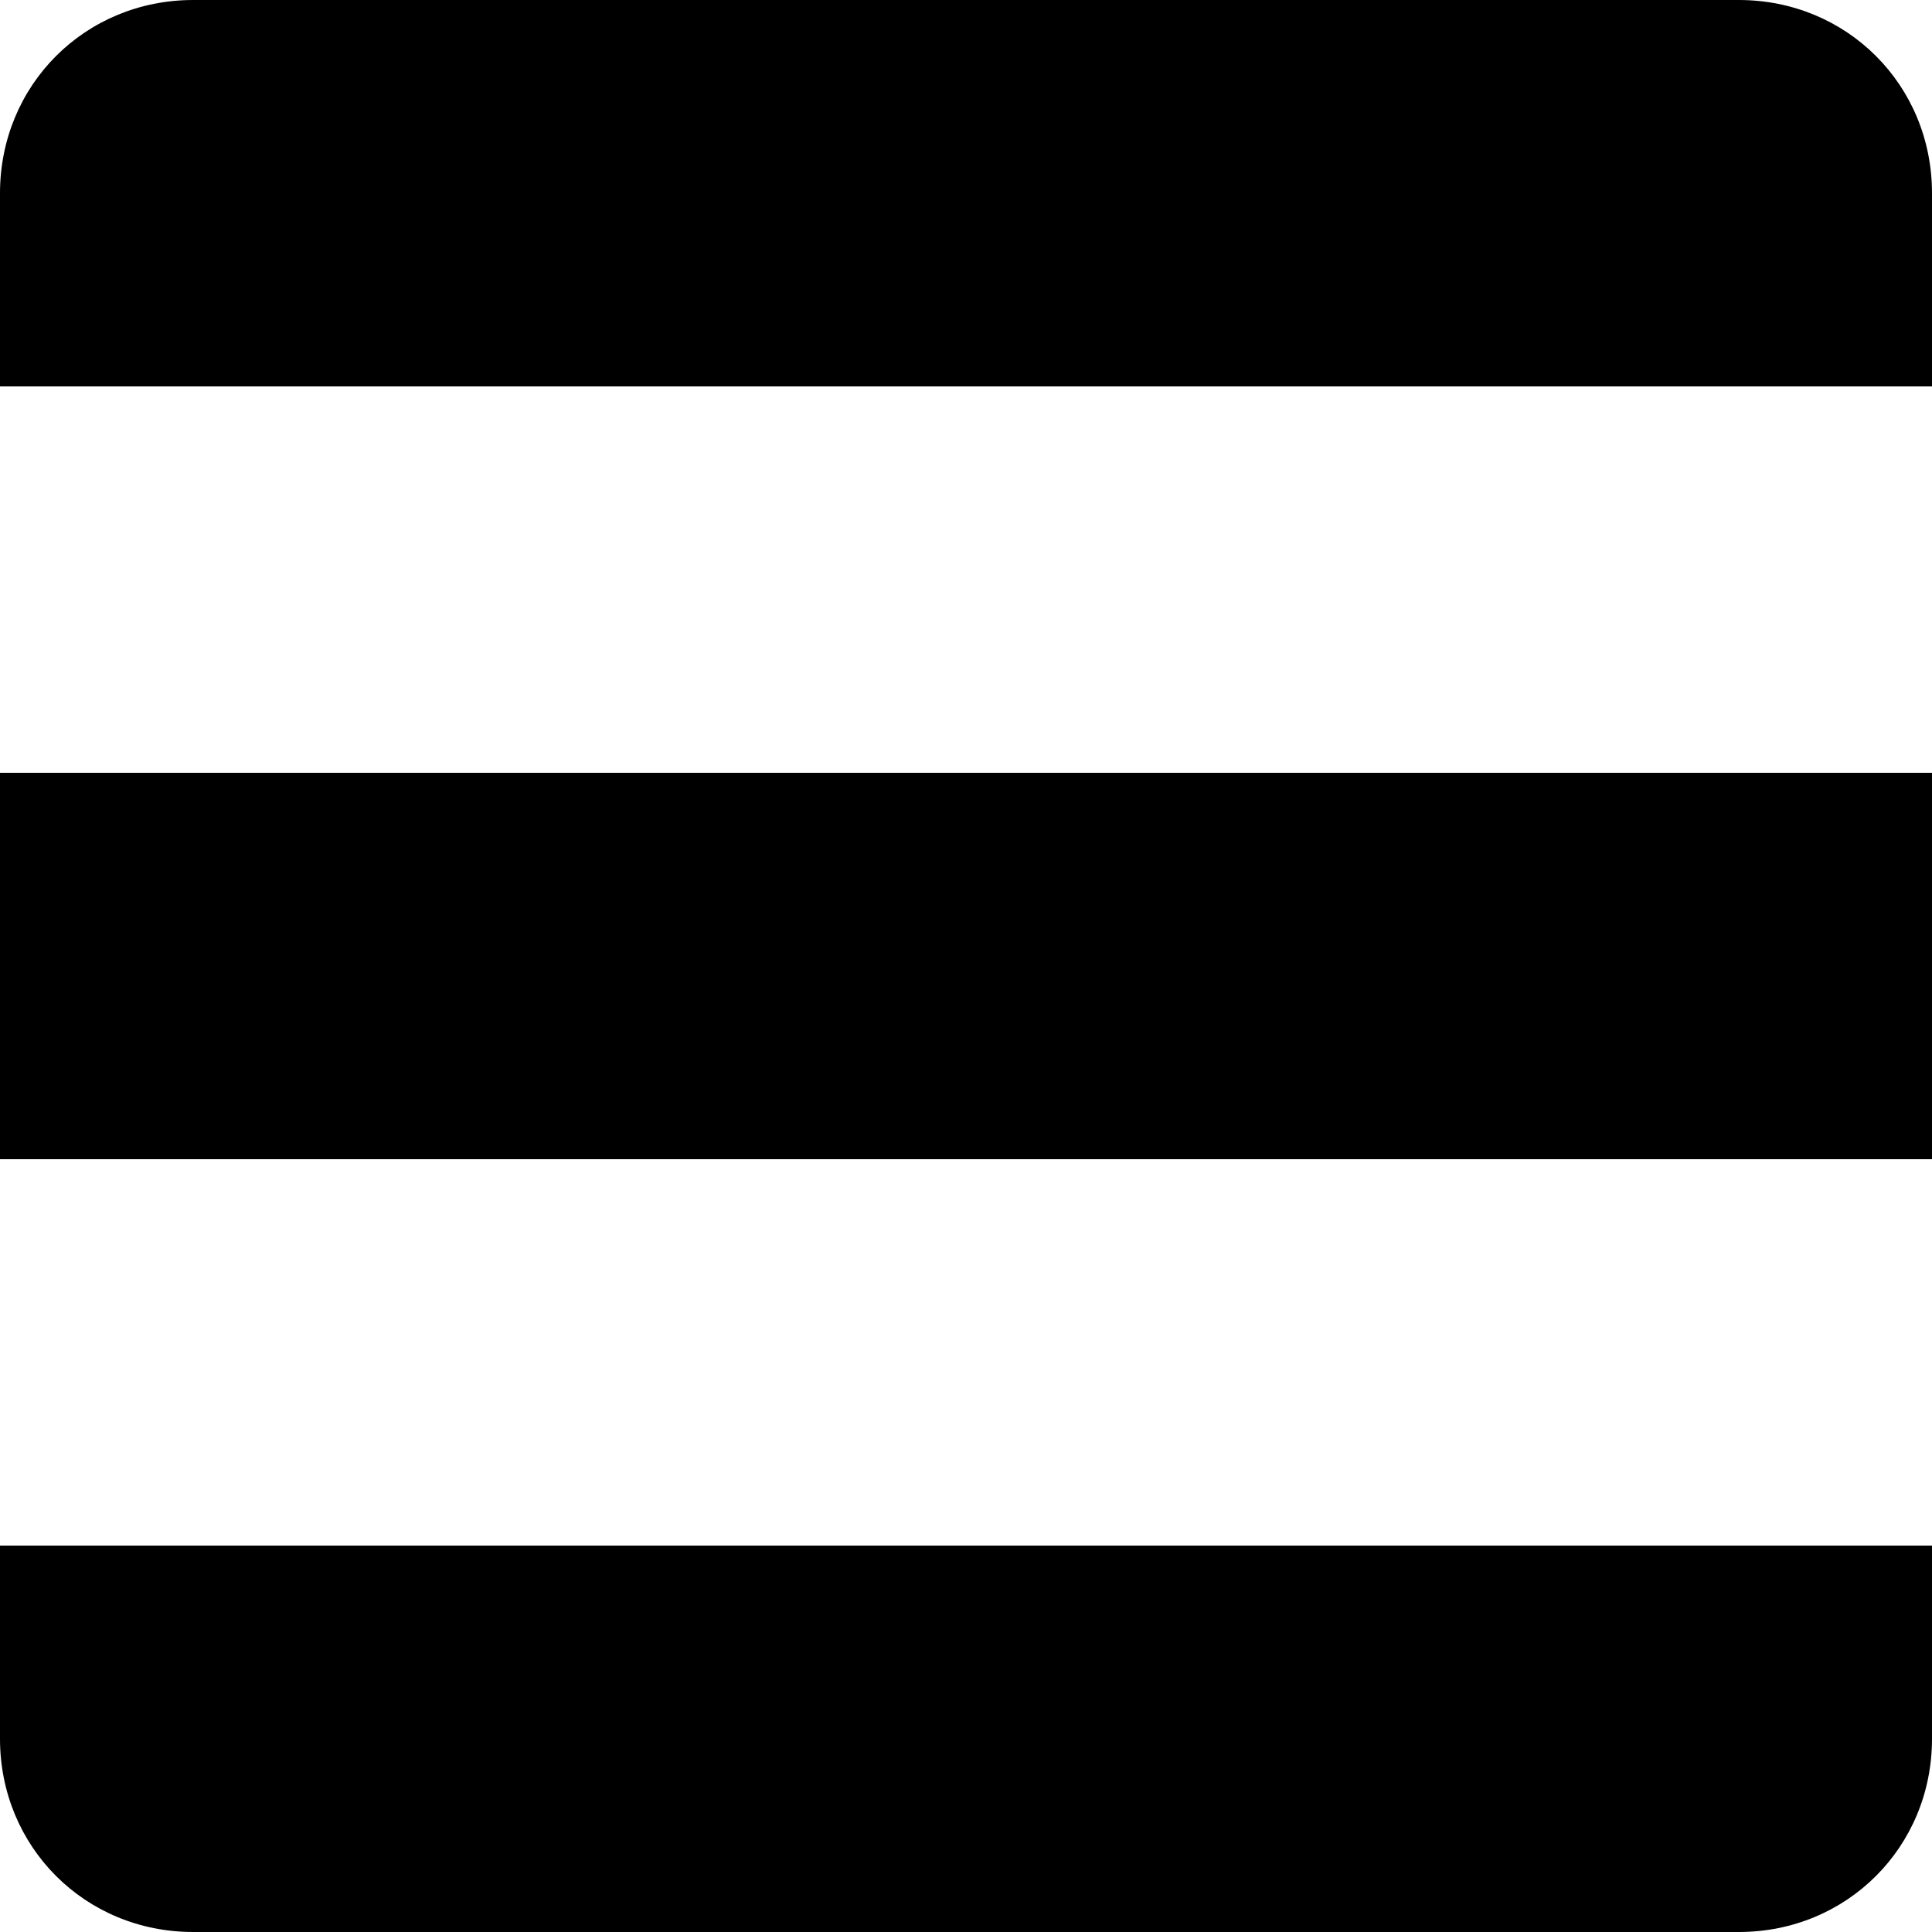
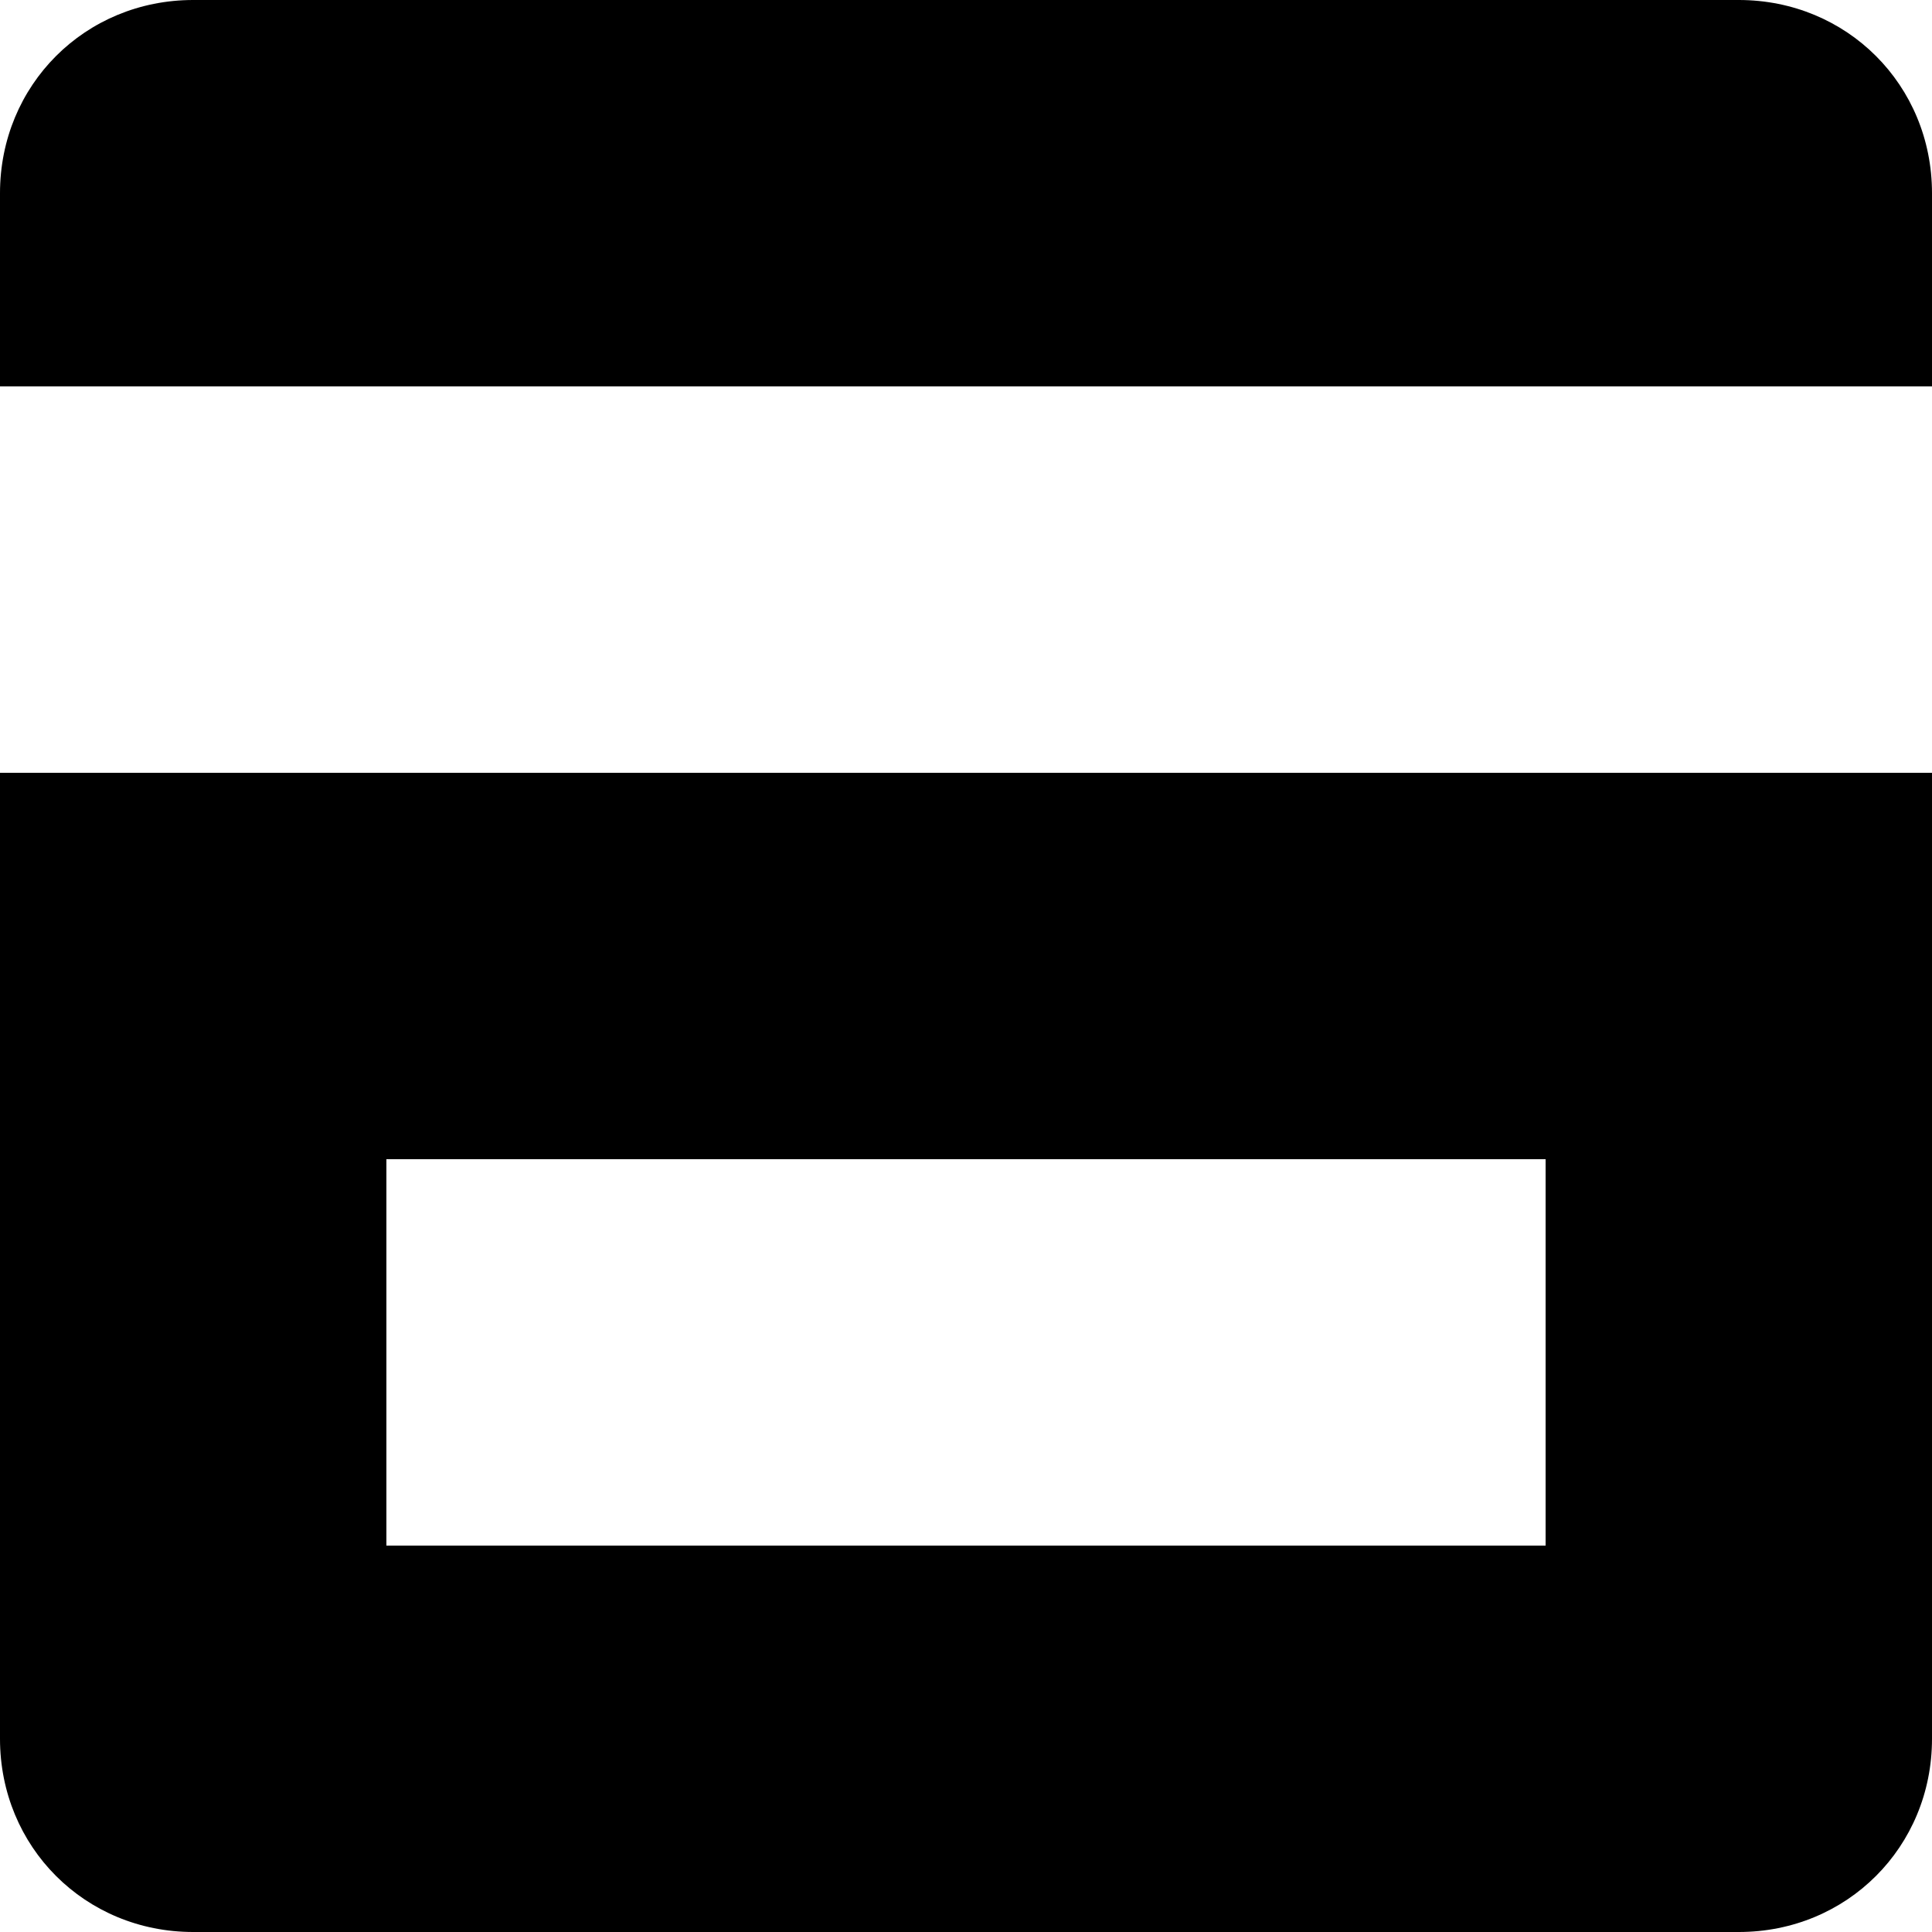
- <svg xmlns="http://www.w3.org/2000/svg" version="1.1" id="Слой_1" x="0px" y="0px" viewBox="0 0 50 50" style="enable-background:new 0 0 50 50;" xml:space="preserve">
-   <rect y="20" width="50" height="10" />
-   <path d="M50,10H0V5c0-2.8,2.2-5,5-5h40c2.8,0,5,2.2,5,5V10z" />
-   <path d="M45,50H5c-2.8,0-5-2.2-5-5v-5h50v5C50,47.8,47.8,50,45,50z" />
+ <svg xmlns="http://www.w3.org/2000/svg" version="1.1" x="0px" y="0px" viewBox="0 0 50 50" style="enable-background:new 0 0 50 50;" xml:space="preserve">
+   <g>
+     <path d="M0,30v10v5c0,2.8,2.2,5,5,5h40c2.8,0,5-2.2,5-5v-5V30V20H0V30z M40,30v10H10V30H40z" />
+     <path d="M45,0H5C2.2,0,0,2.2,0,5v5h50V5C50,2.2,47.8,0,45,0z" />
+   </g>
</svg>
